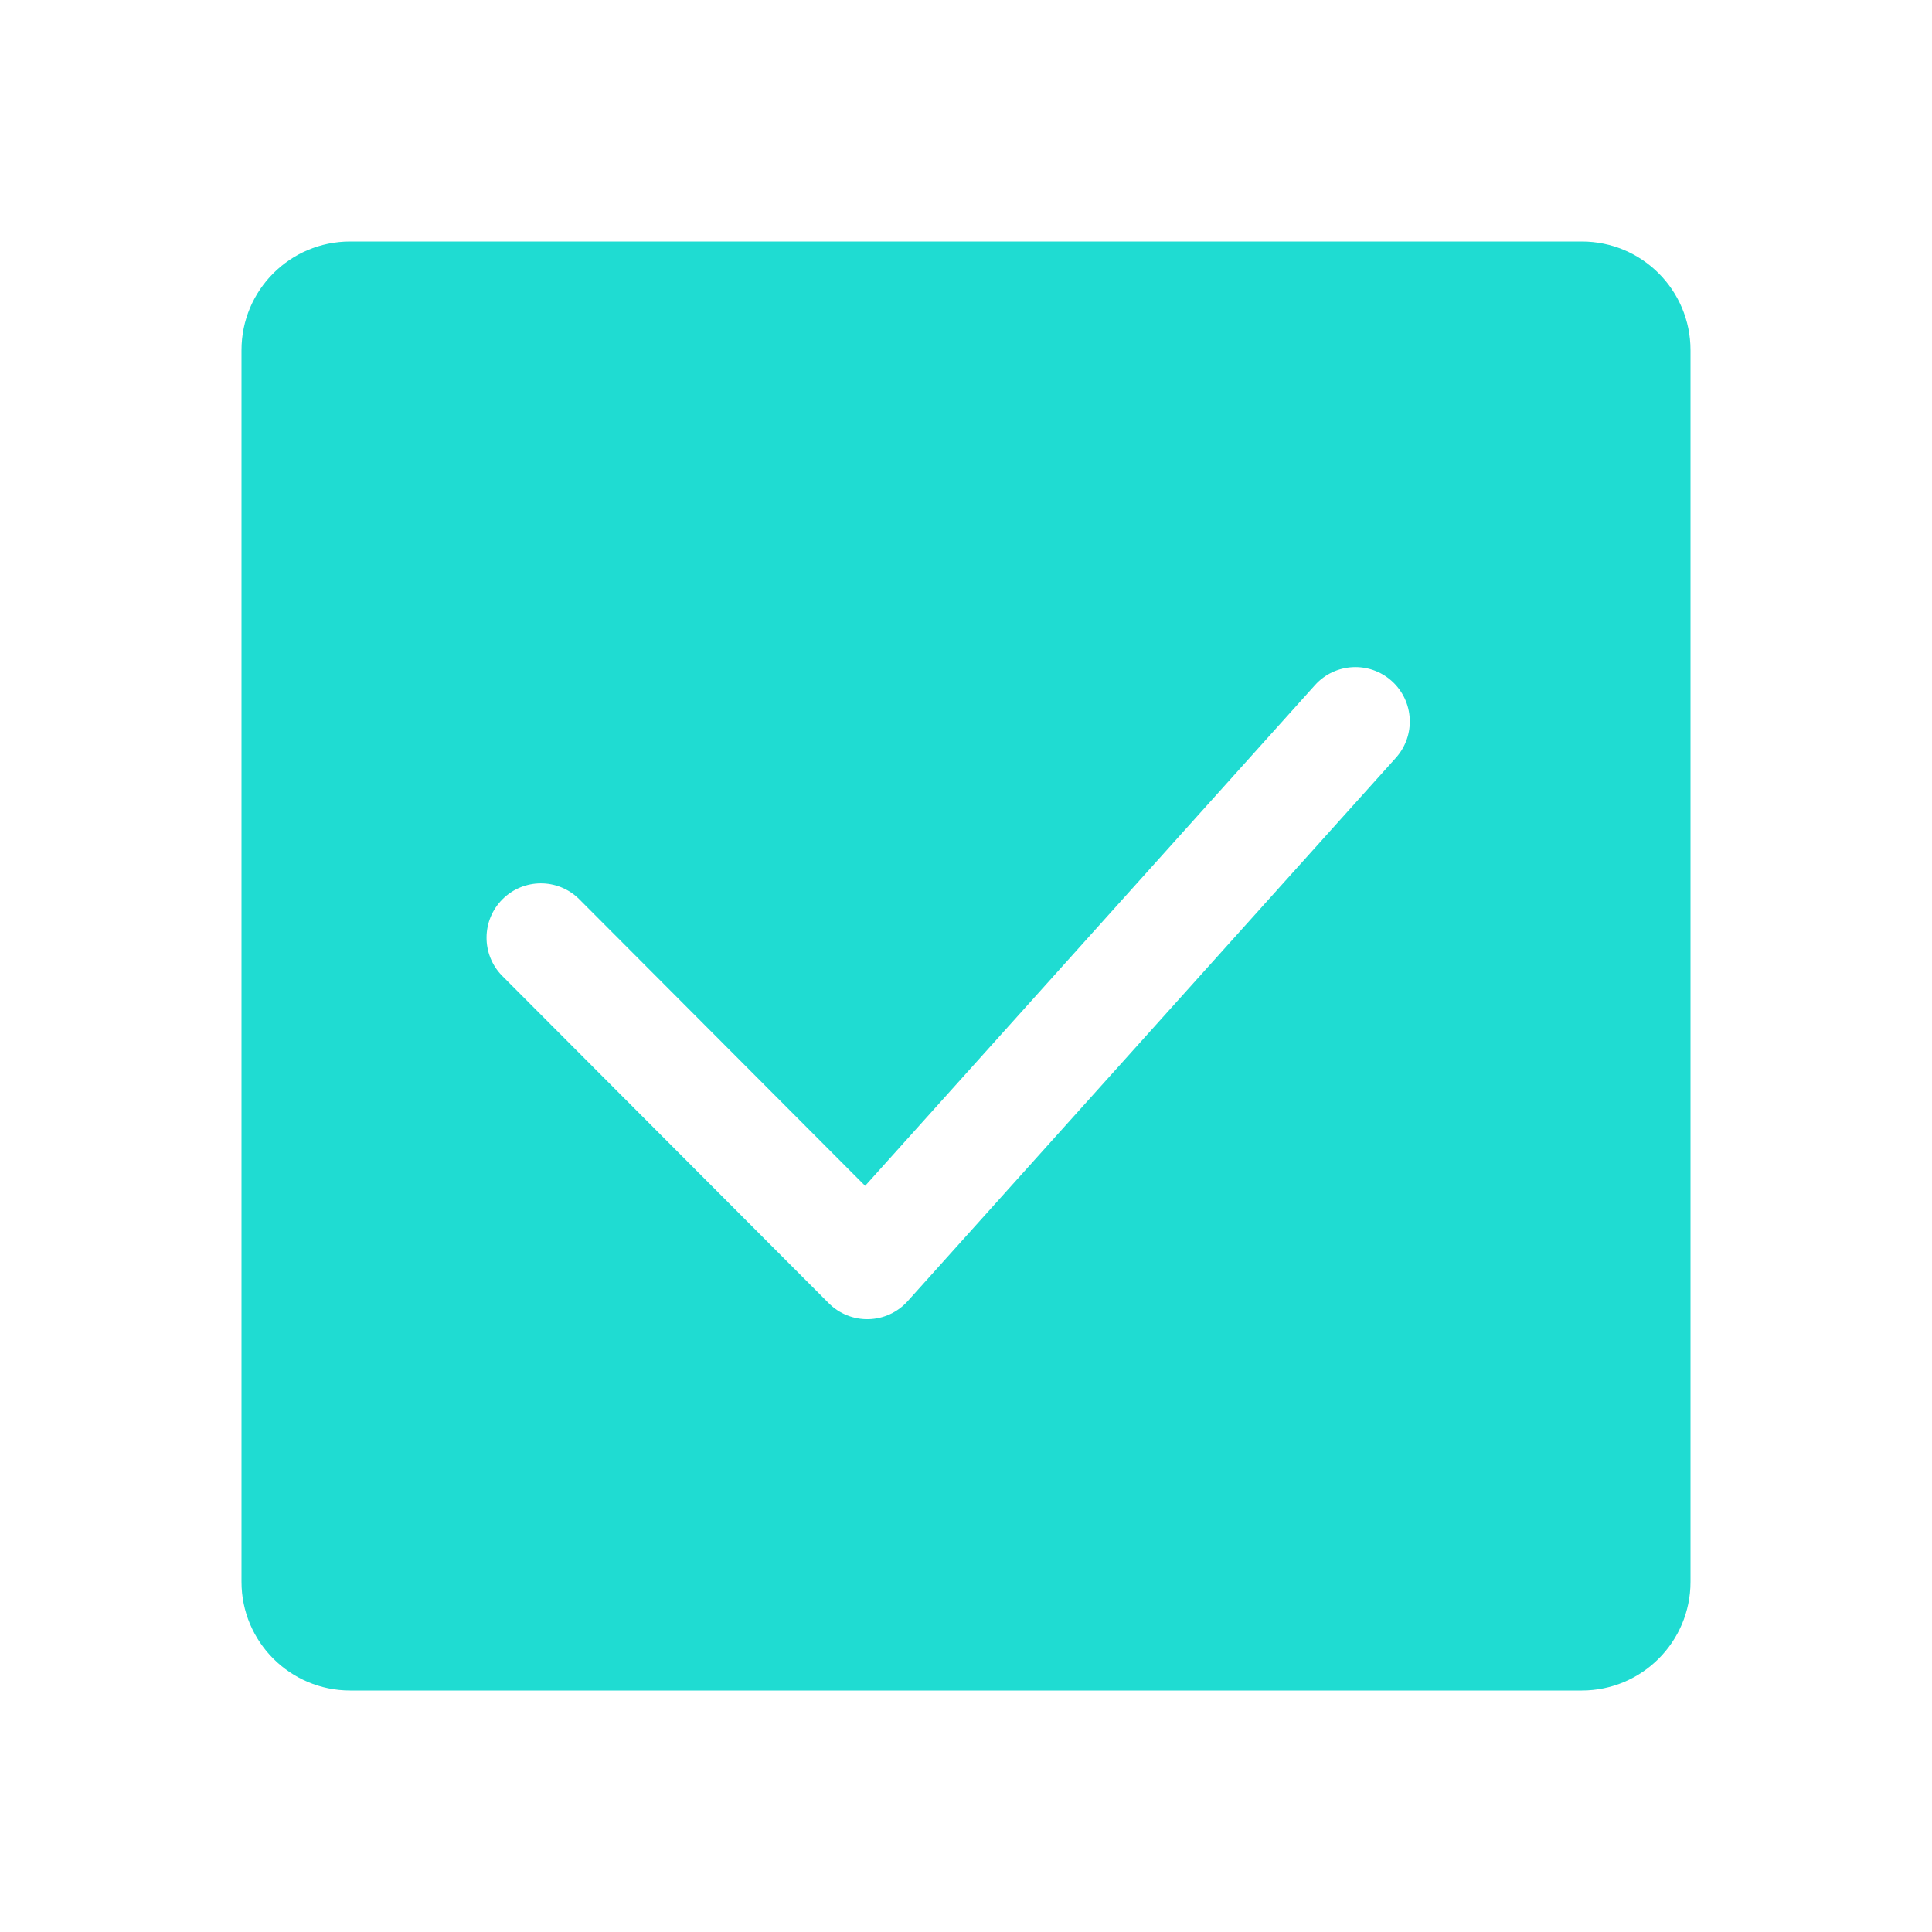
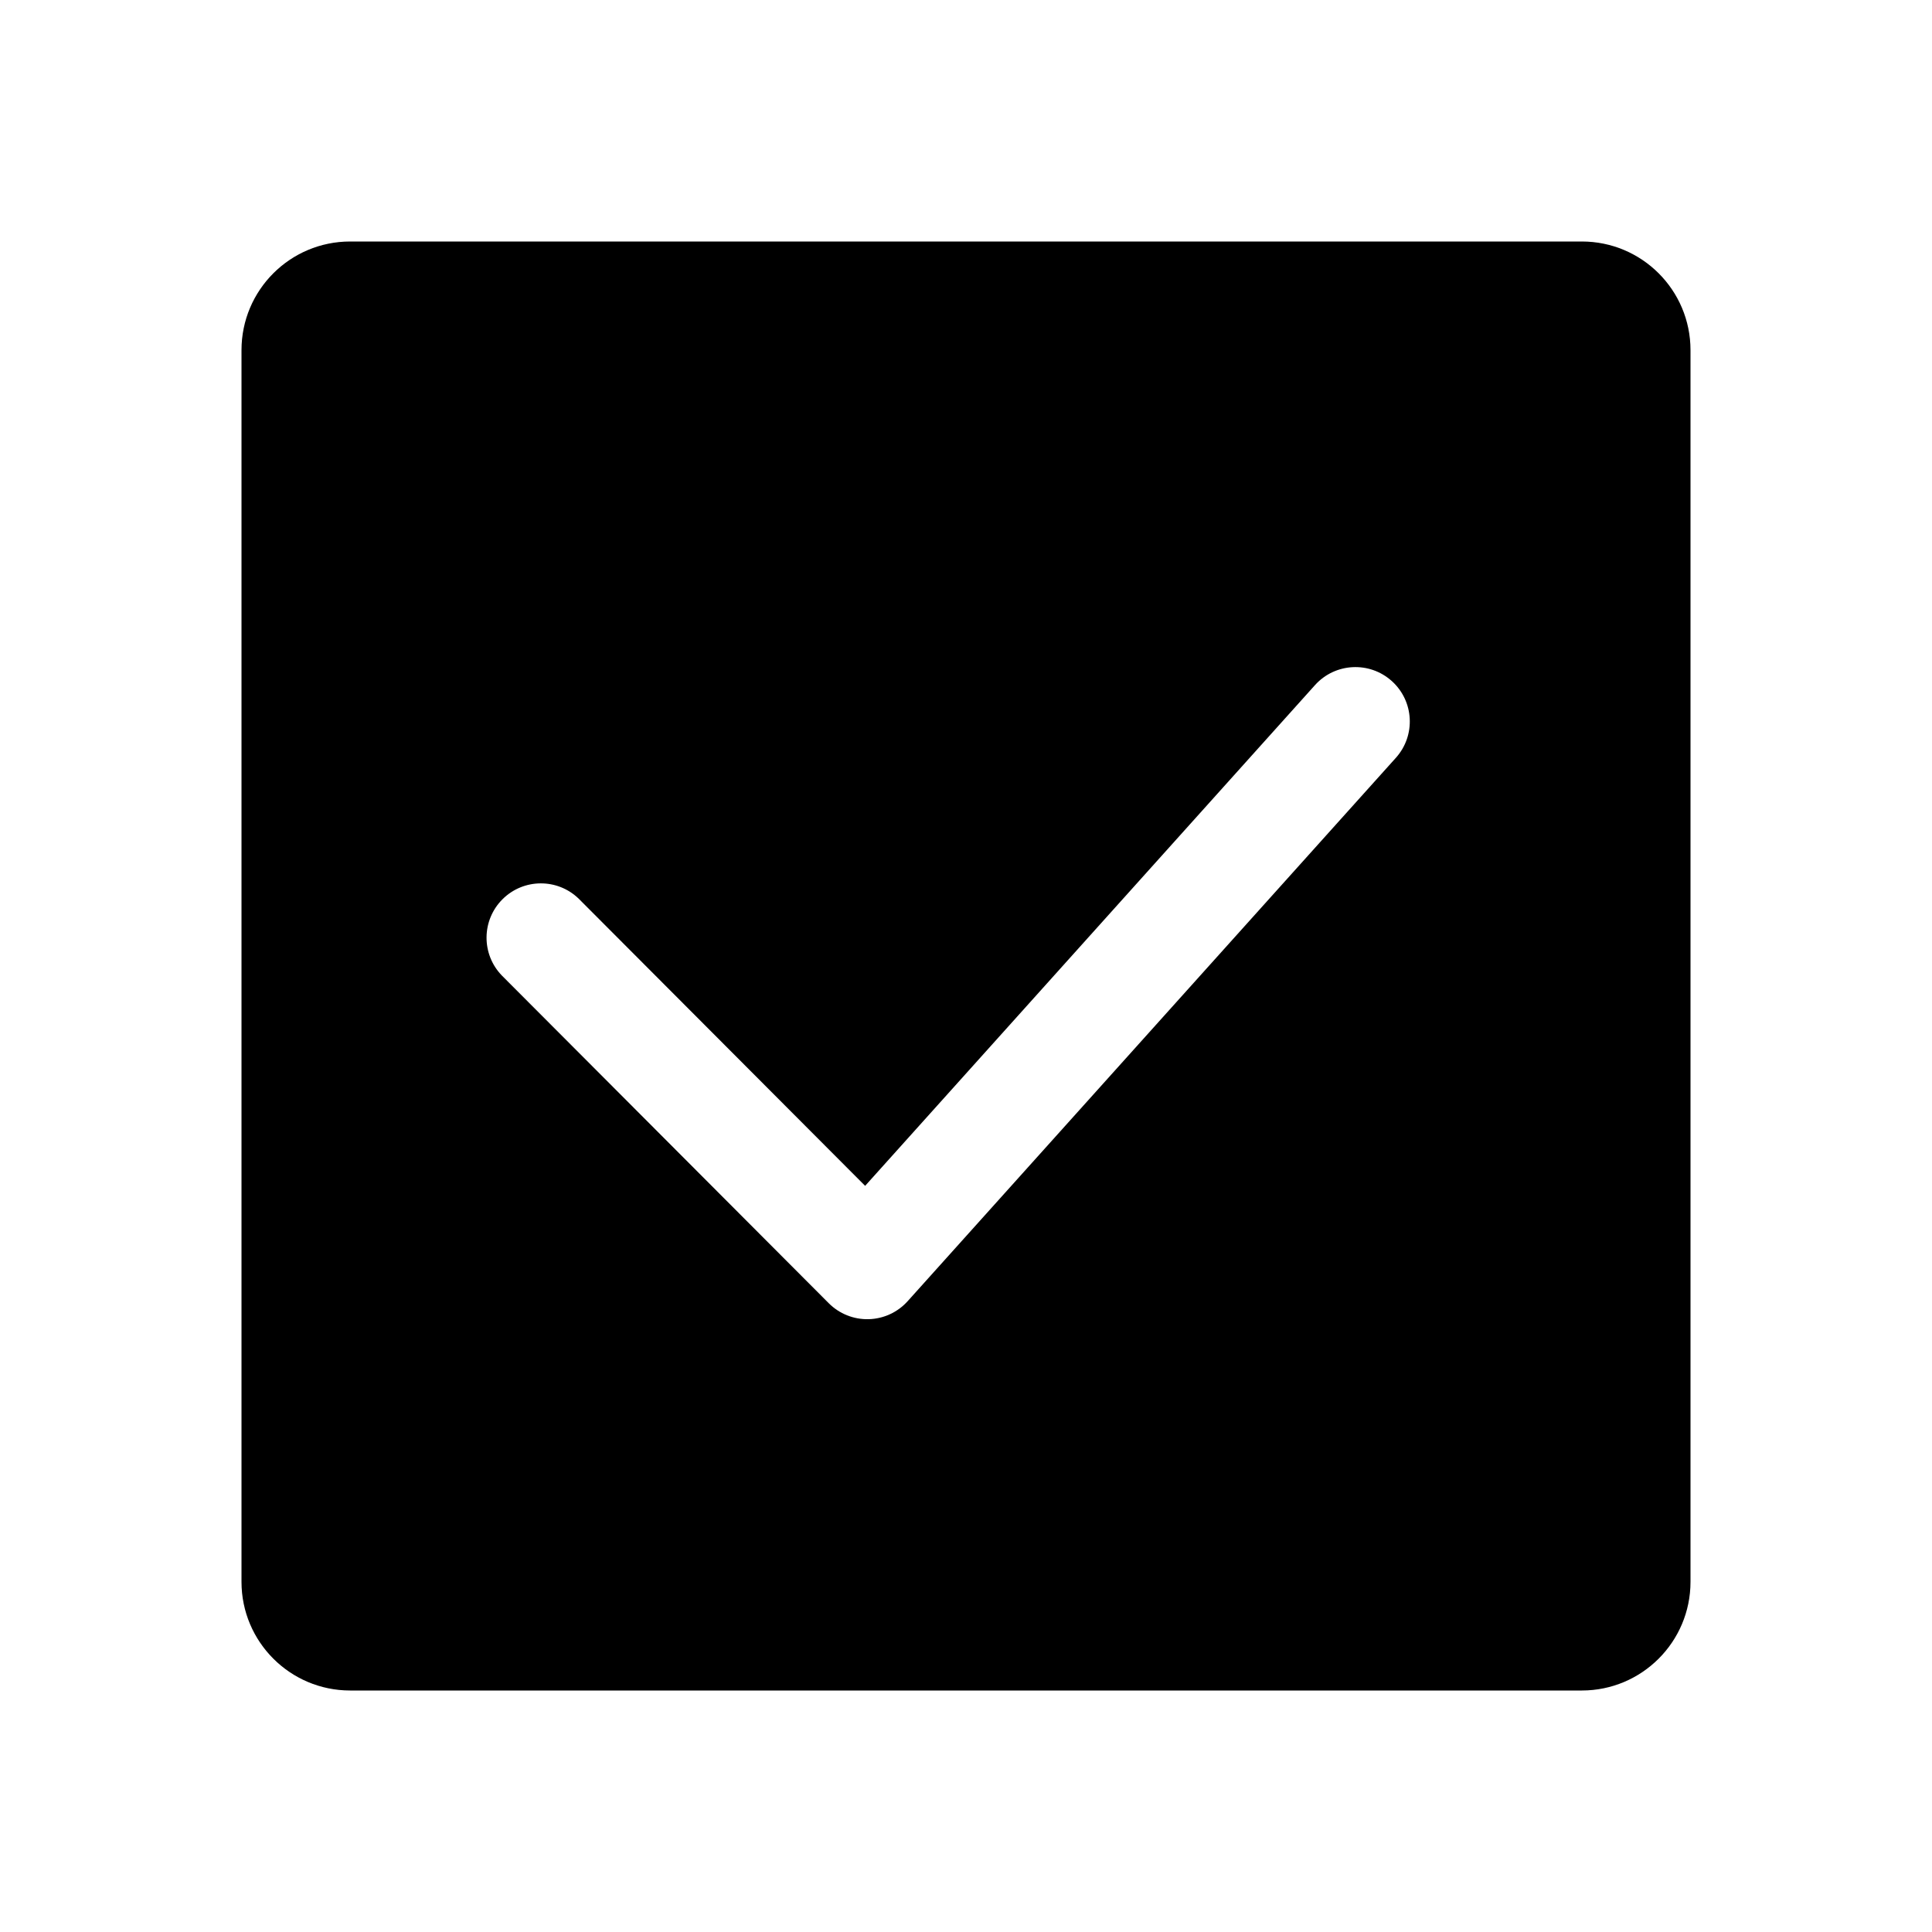
<svg xmlns="http://www.w3.org/2000/svg" t="1635389247022" class="icon" viewBox="0 0 1024 1024" version="1.1" p-id="4050" width="32" height="32">
-   <path d="M128 185.6C128 153.771 153.771 128 185.6 128h652.8c31.829 0 57.6 25.771 57.6 57.6v652.8A57.6 57.6 0 0 1 838.4 896H185.6A57.6 57.6 0 0 1 128 838.4V185.6z m611.84 216.064a28.8 28.8 0 1 0-42.88-38.528l-238.421 265.387-151.765-152.149a28.8 28.8 0 0 0-40.747 40.704l173.227 173.653a28.8 28.8 0 0 0 41.813-1.067l258.773-288z" p-id="4051" fill="#1fdcd2" />
+   <path d="M128 185.6C128 153.771 153.771 128 185.6 128h652.8c31.829 0 57.6 25.771 57.6 57.6v652.8A57.6 57.6 0 0 1 838.4 896H185.6A57.6 57.6 0 0 1 128 838.4V185.6z m611.84 216.064a28.8 28.8 0 1 0-42.88-38.528l-238.421 265.387-151.765-152.149a28.8 28.8 0 0 0-40.747 40.704l173.227 173.653a28.8 28.8 0 0 0 41.813-1.067l258.773-288z" p-id="4051" />
</svg>
